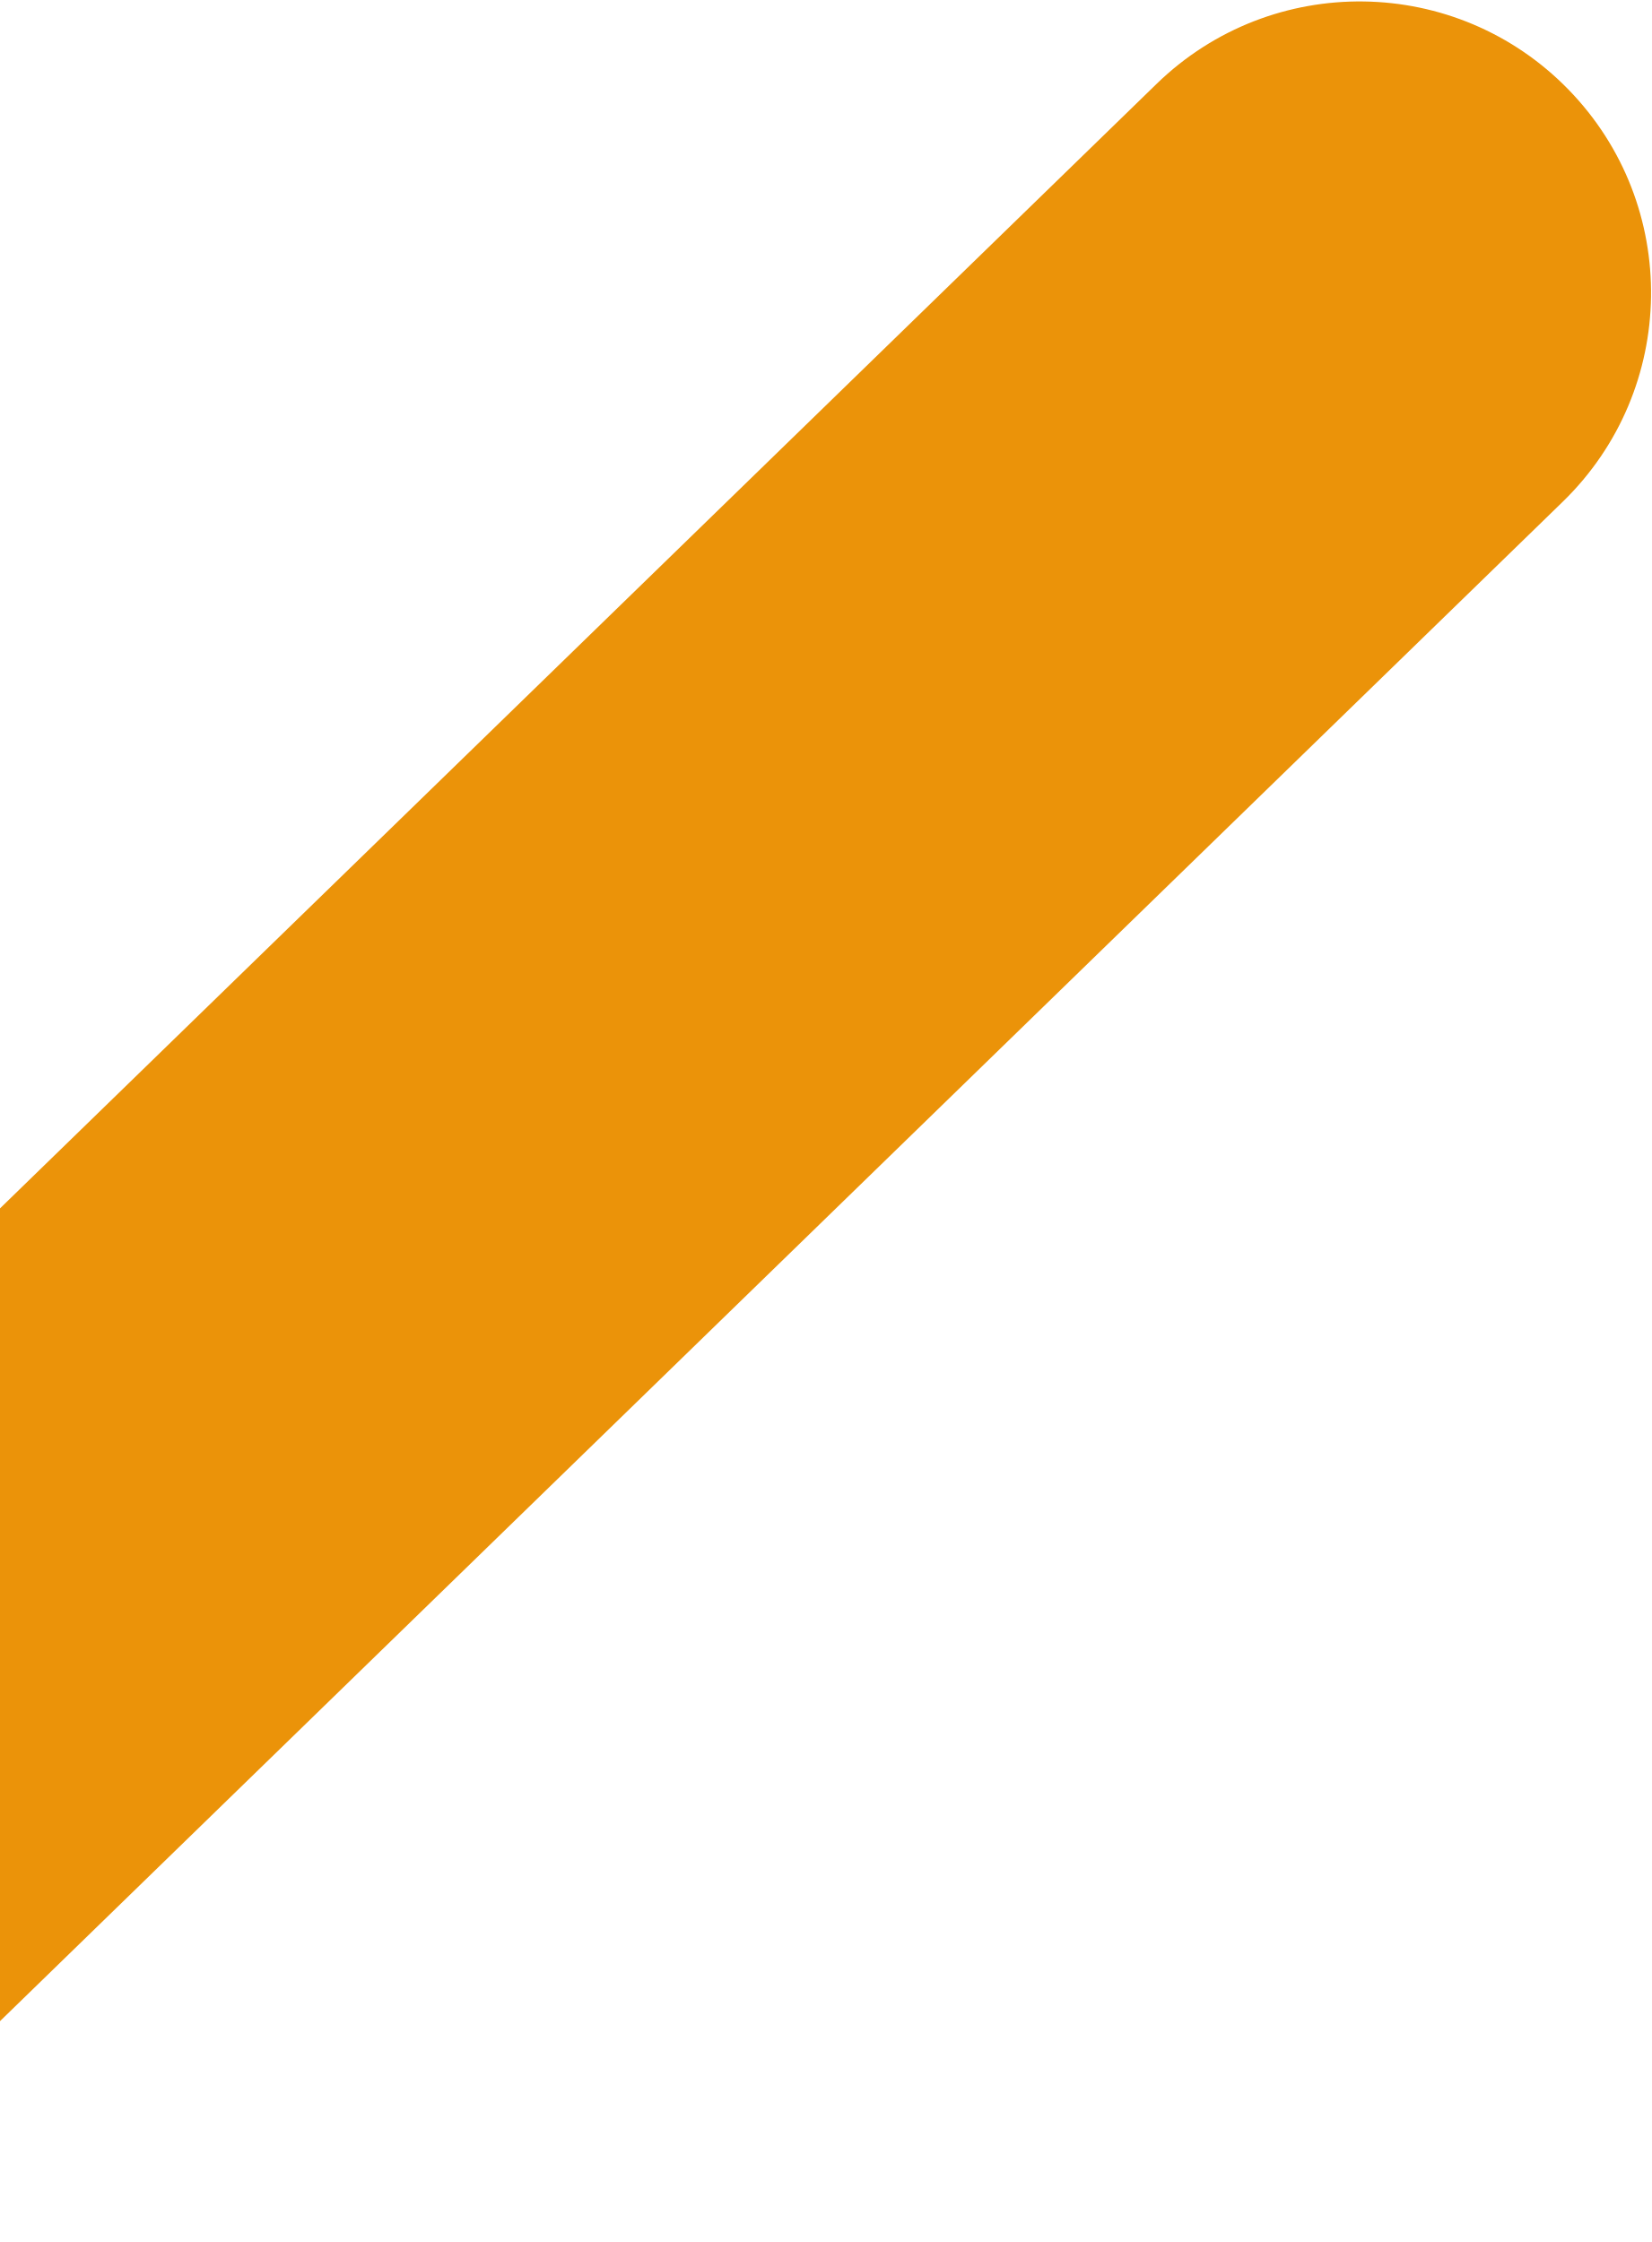
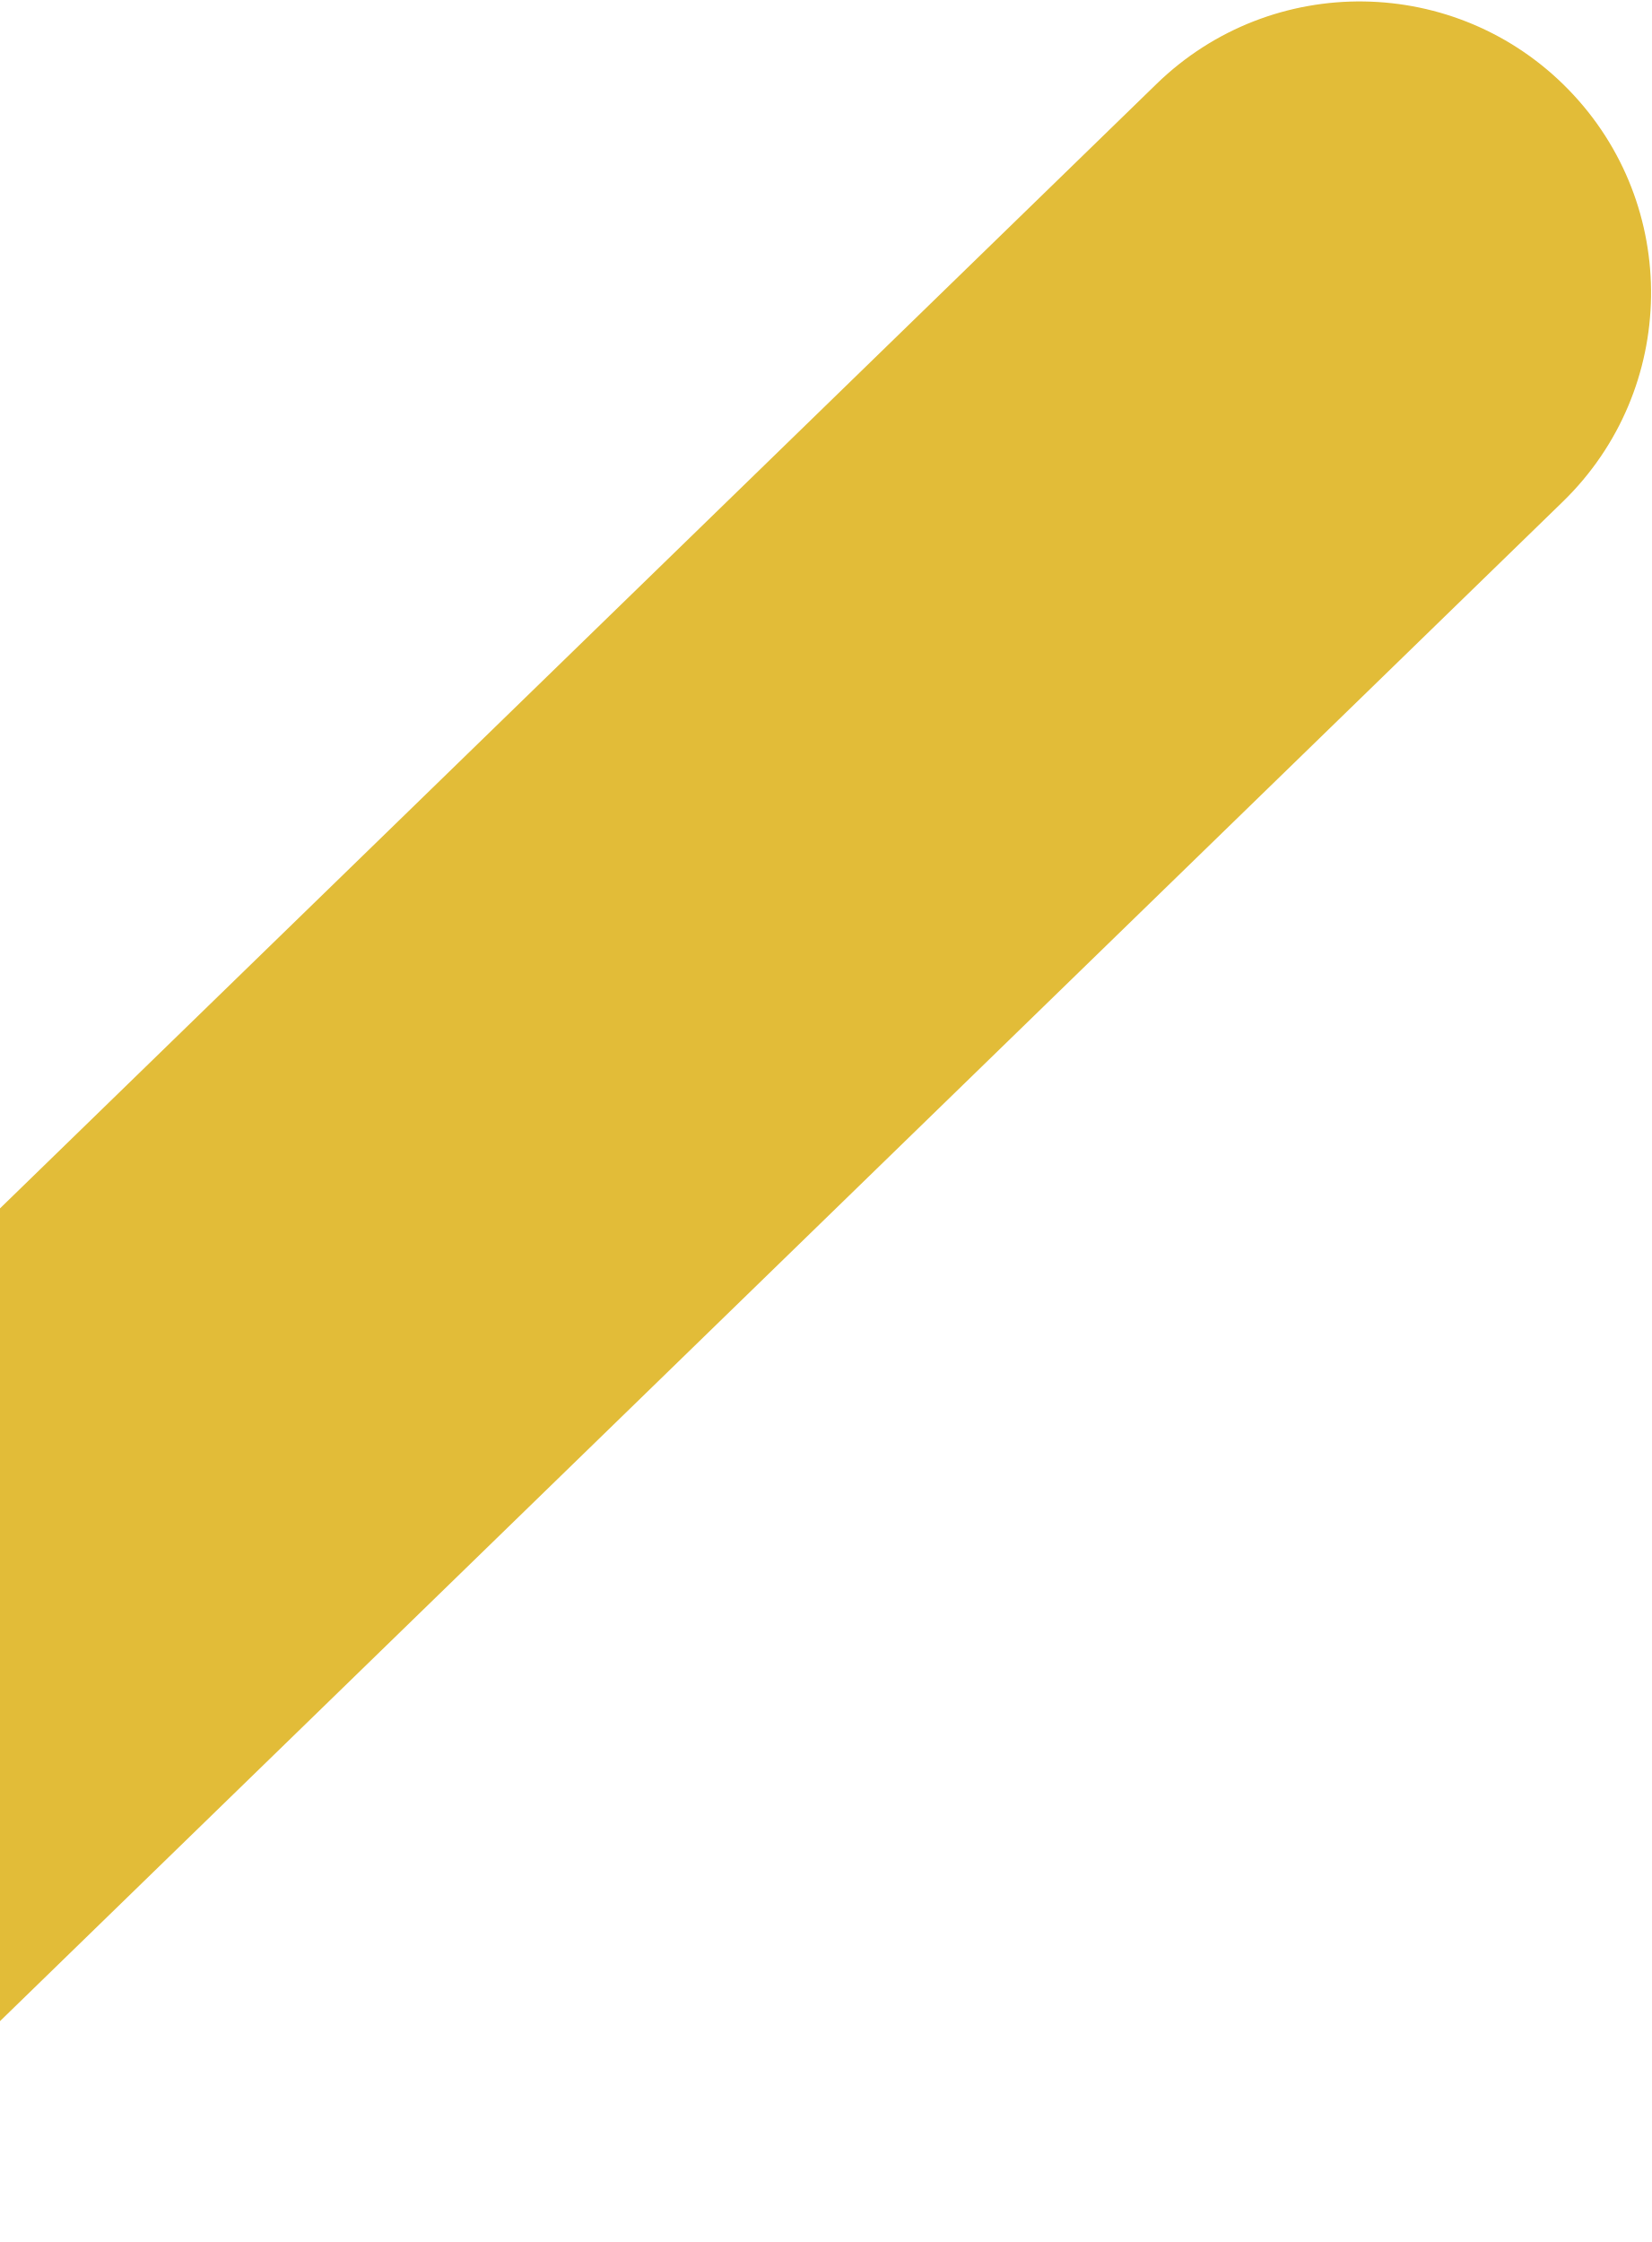
<svg xmlns="http://www.w3.org/2000/svg" width="651" height="884" viewBox="0 0 651 884" fill="none">
-   <path d="M-88.76 883.221L-248.928 718.492L455.996 33.084C501.485 -11.145 574.216 -10.124 618.445 35.365C662.675 80.853 661.653 153.584 616.165 197.814L-88.76 883.221Z" fill="#EB9309" />
+   <path d="M-88.76 883.221L-248.928 718.492L455.996 33.084C501.485 -11.145 574.216 -10.124 618.445 35.365C662.675 80.853 661.653 153.584 616.165 197.814L-88.76 883.221Z" fill="#e2bc38" />
</svg>
